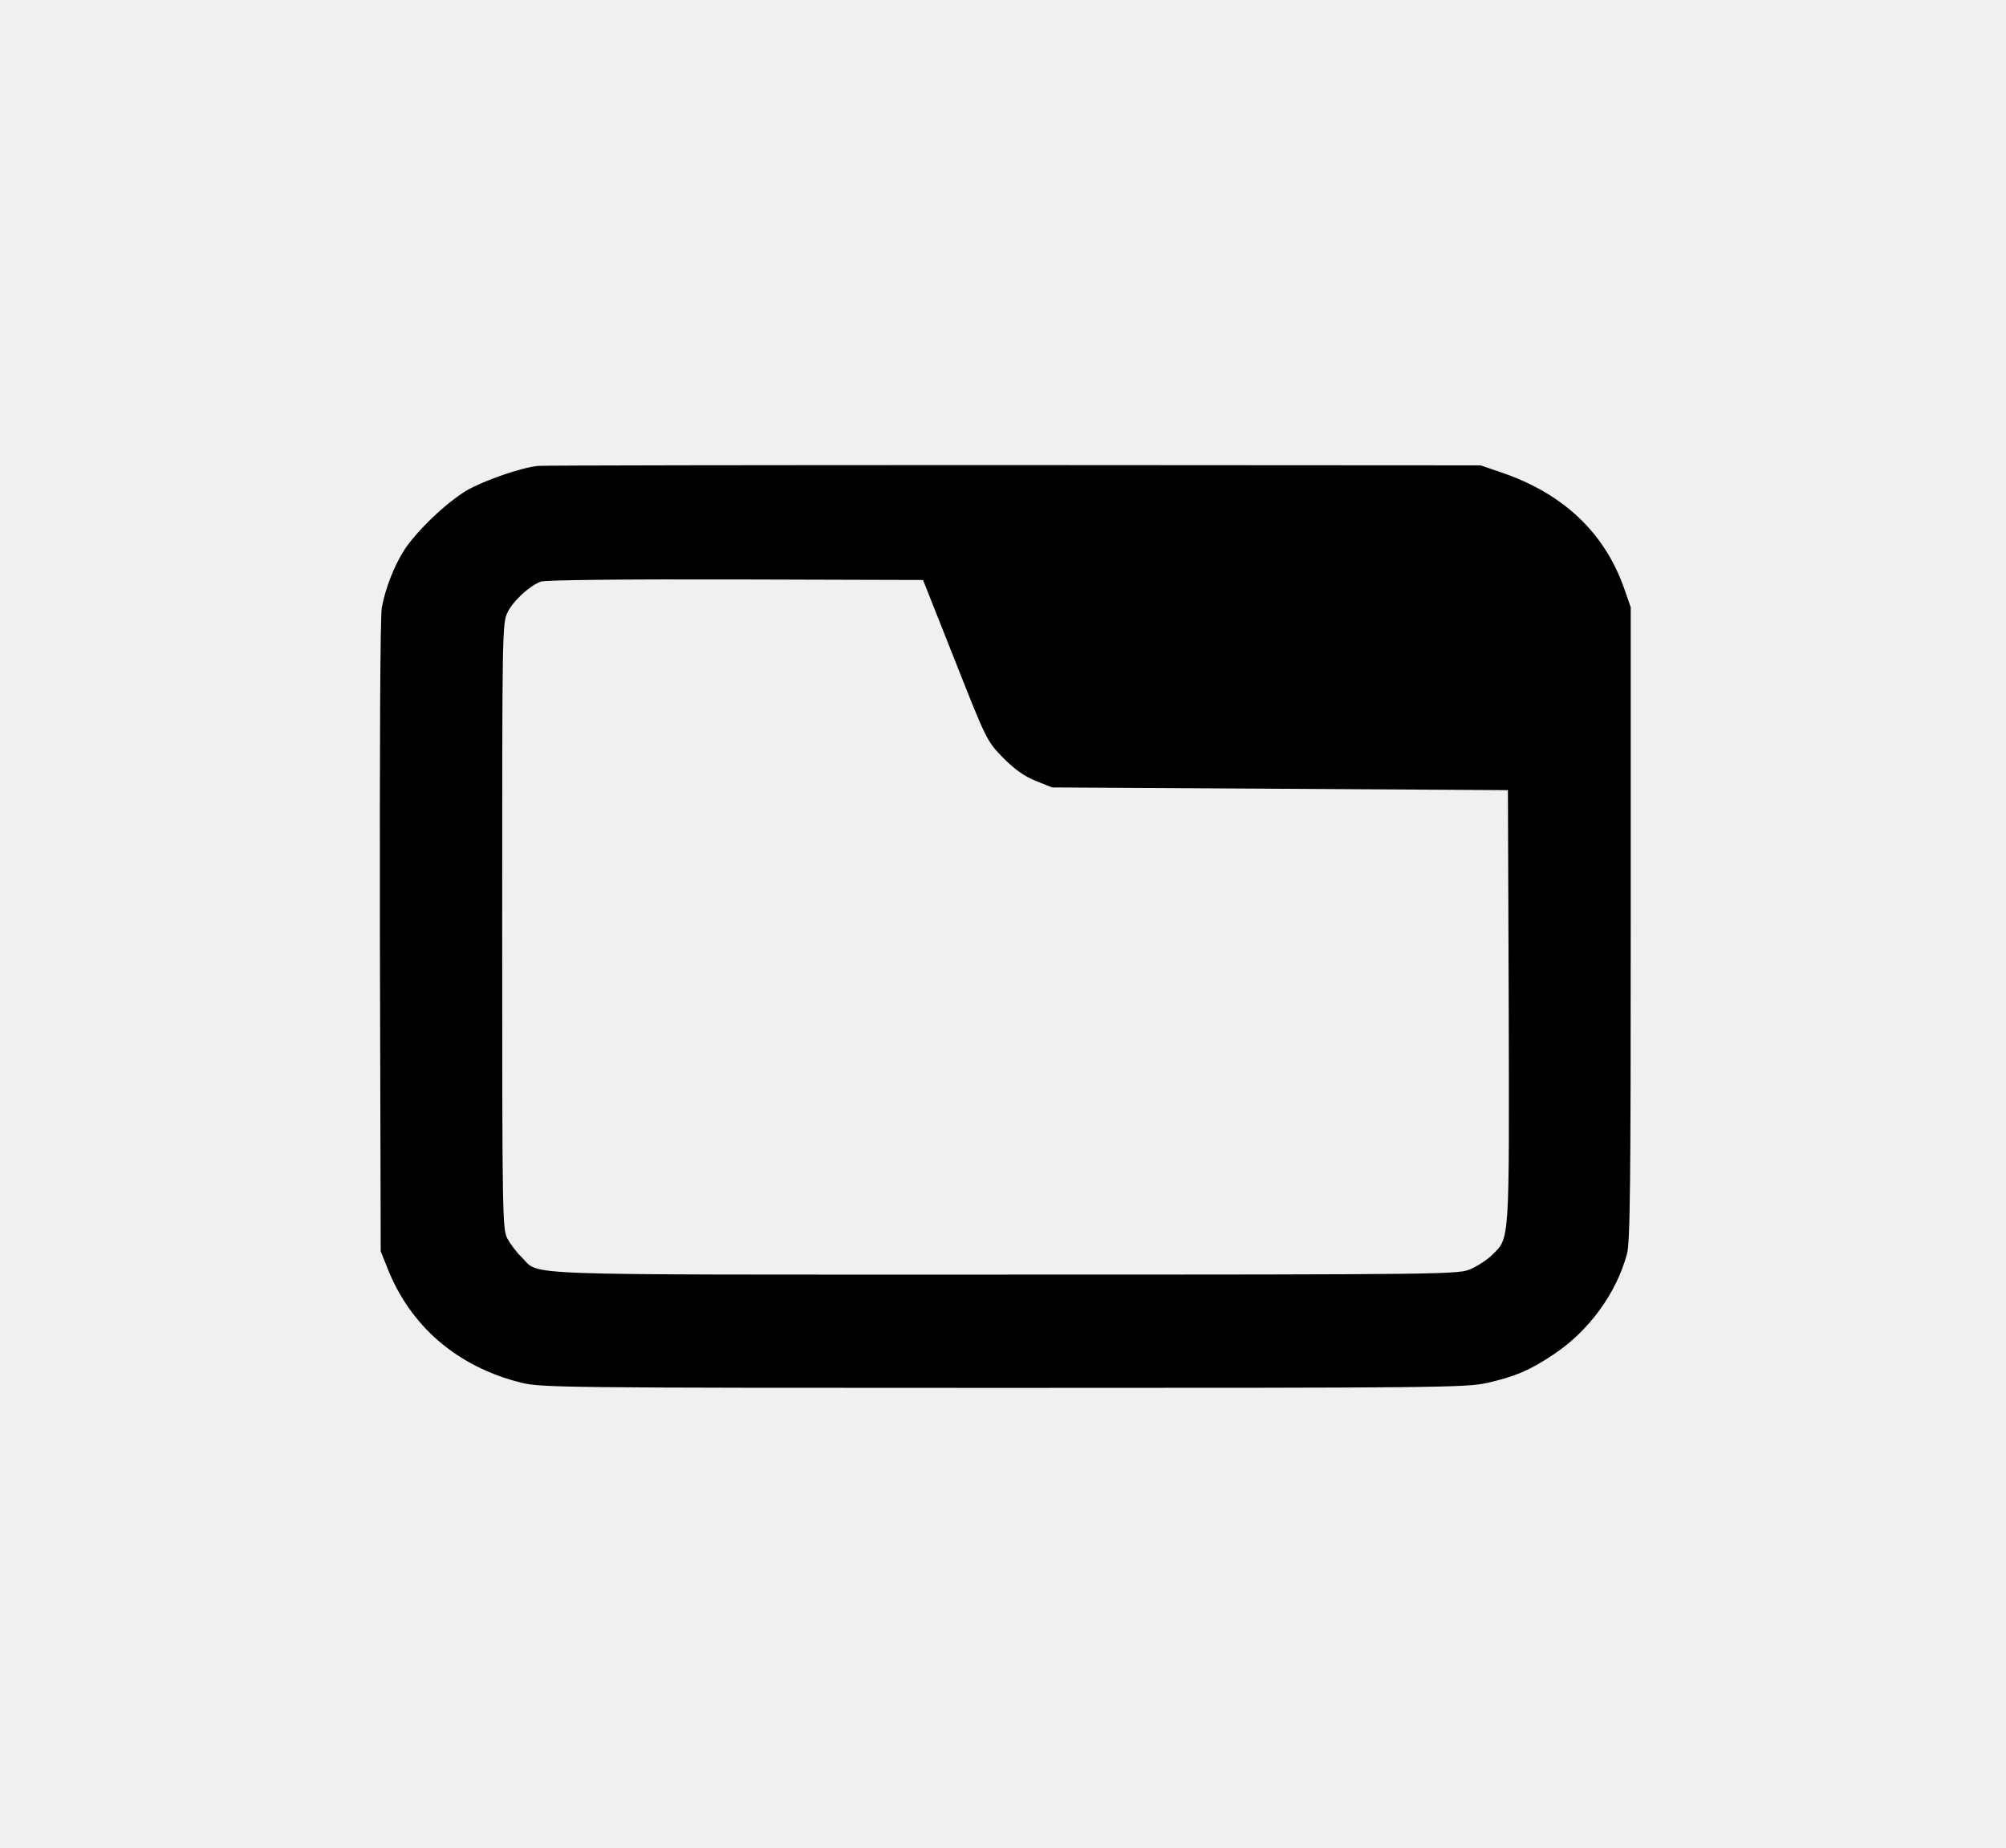
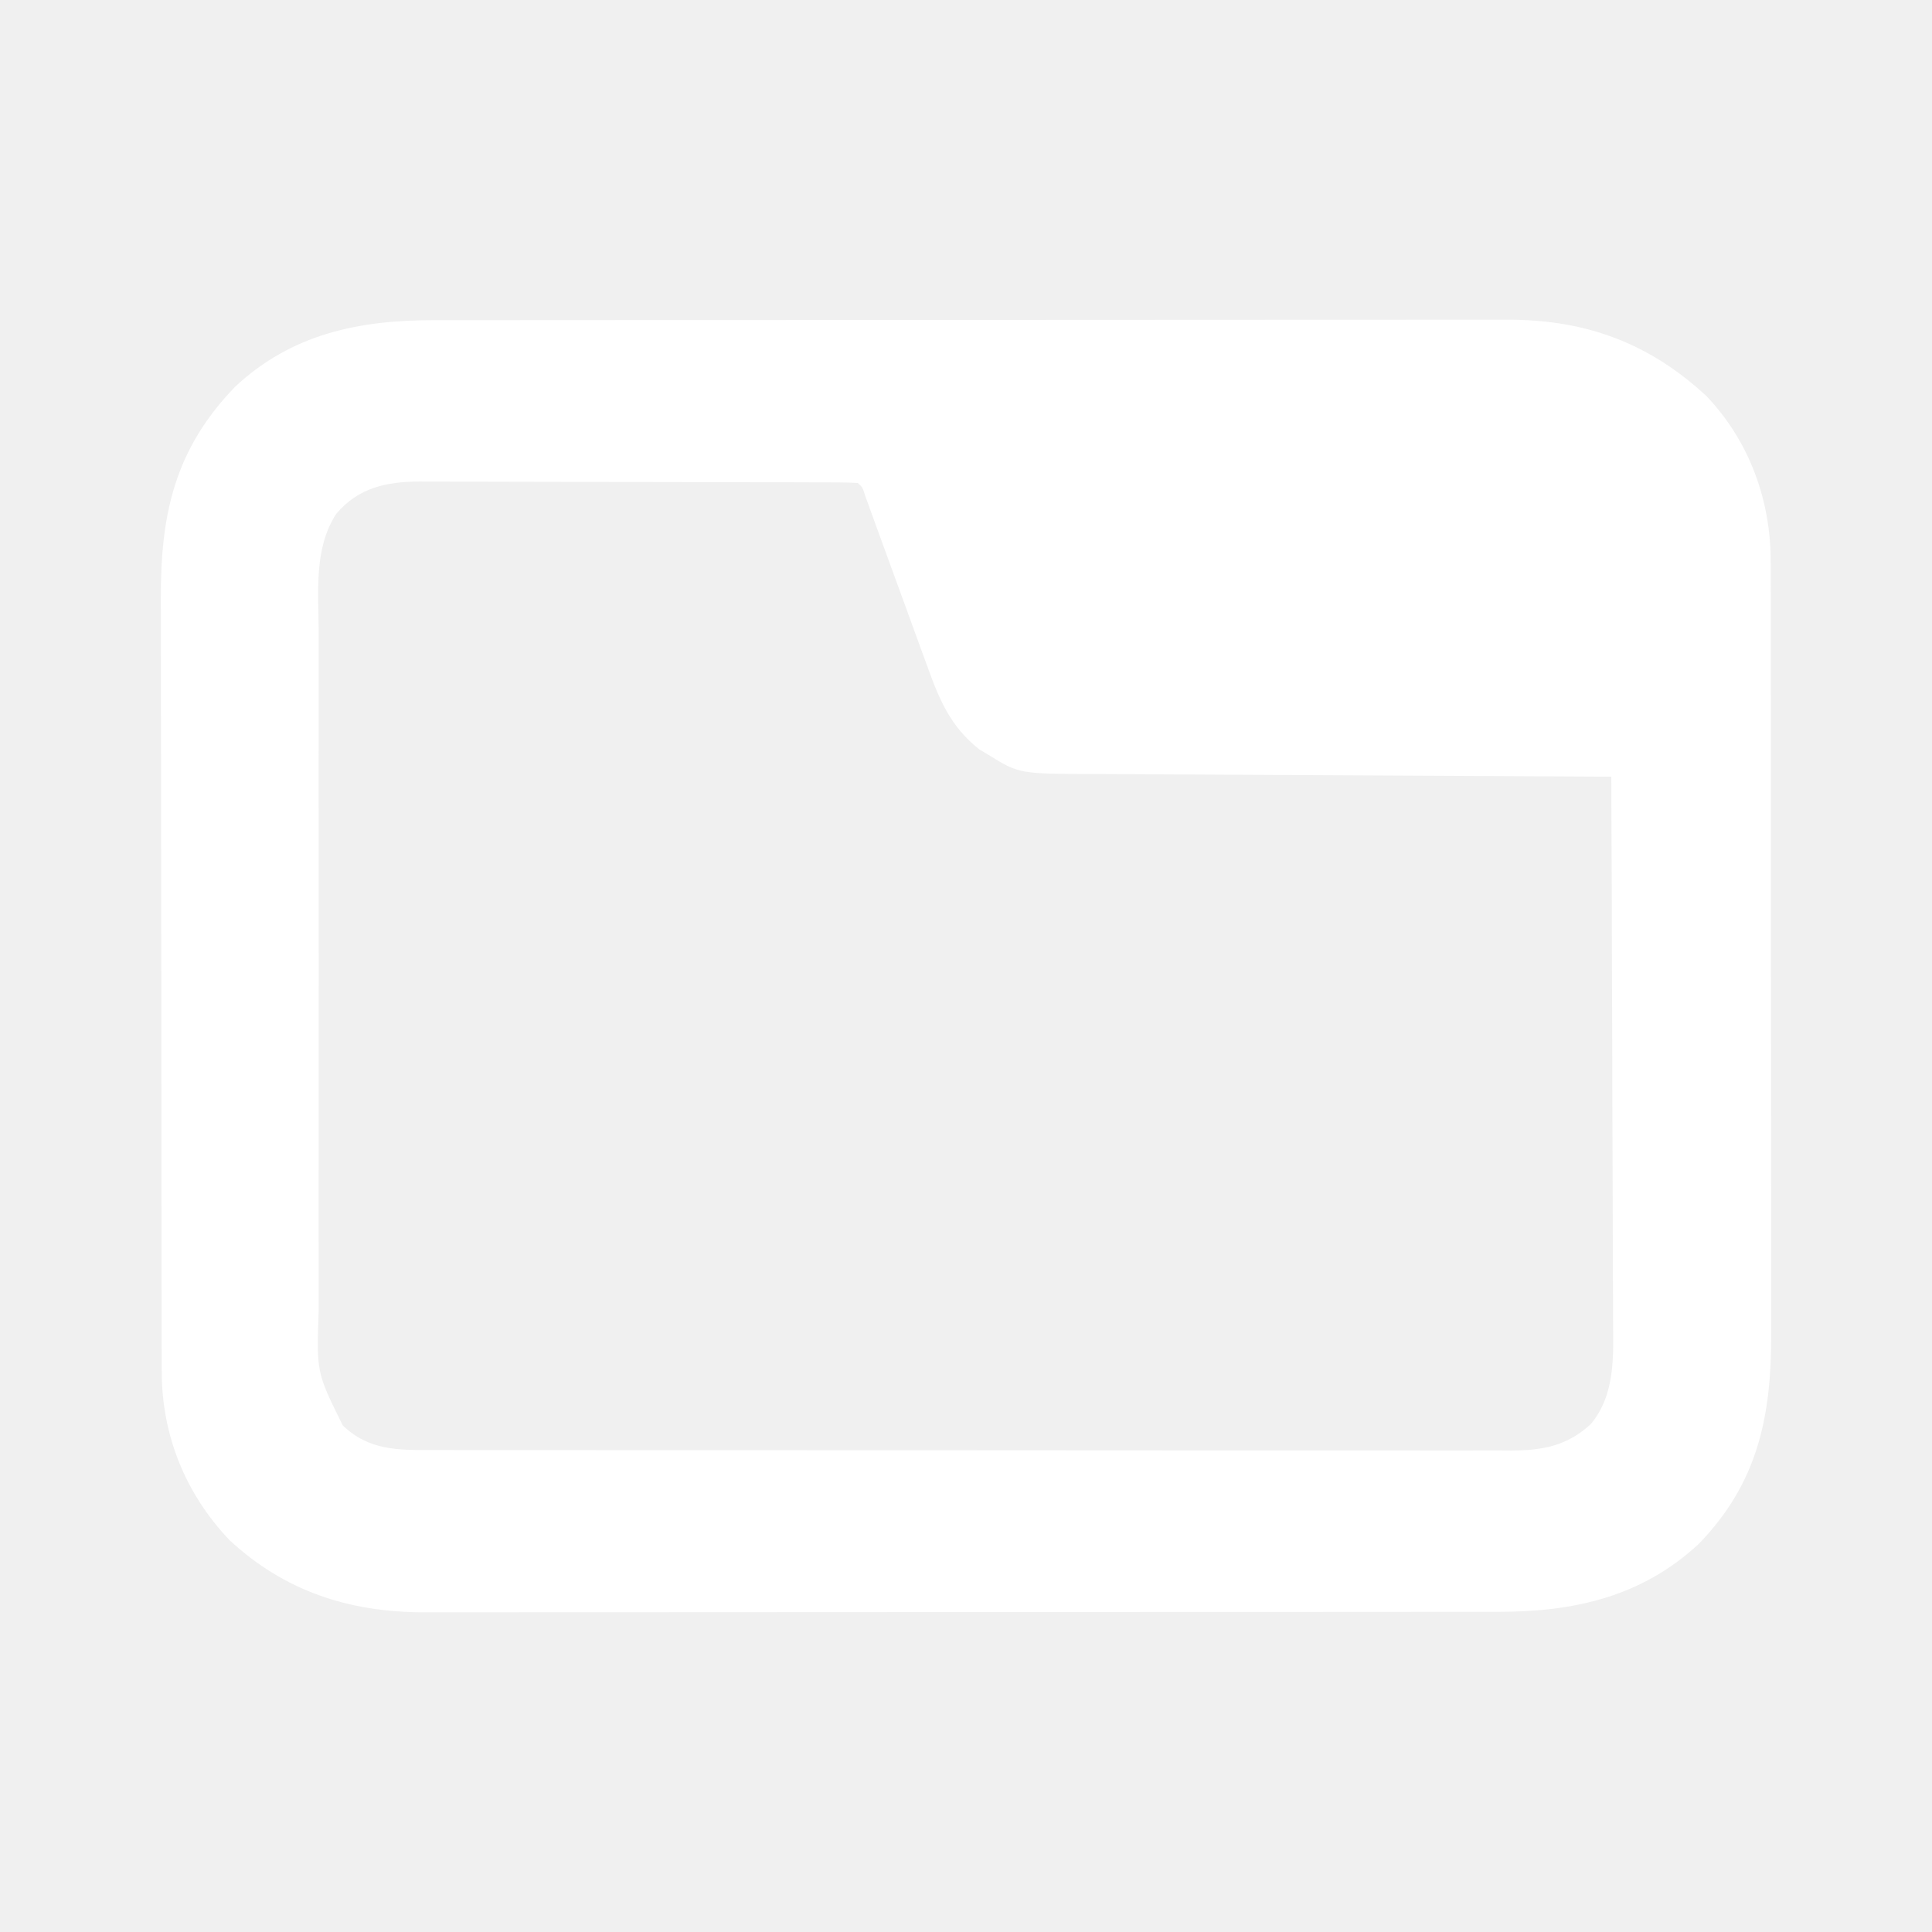
- <svg xmlns="http://www.w3.org/2000/svg" version="1.0" width="735pt" height="677pt" viewBox="0 0 735 677" preserveAspectRatio="xMidYMid meet">
-   <g transform="translate(0,677) scale(0.1,-0.1)" fill="#000000" stroke="none">
-     <path d="M1970 5063 c-66 -8 -195 -53 -260 -90 -74 -44 -181 -146 -228 -217 -37 -57 -70 -141 -83 -212 -6 -31 -8 -511 -7 -1205 l3 -1154 23 -57 c84 -217 258 -366 492 -424 72 -18 150 -19 1765 -19 1599 0 1694 1 1773 18 102 23 157 46 245 105 129 86 229 223 268 367 12 41 14 262 14 1210 l0 1160 -23 66 c-72 208 -226 353 -457 430 l-70 24 -1710 1 c-940 0 -1726 -1 -1745 -3z m1529 -713 c116 -294 117 -295 176 -356 43 -43 77 -68 120 -85 l60 -24 835 -5 835 -5 3 -790 c2 -873 4 -850 -61 -913 -17 -17 -52 -40 -77 -51 -45 -20 -57 -21 -1708 -21 -1836 0 -1700 -5 -1770 63 -19 18 -42 49 -53 69 -18 36 -19 74 -19 1146 0 1083 0 1109 20 1149 20 41 78 95 121 112 15 6 294 9 713 8 l688 -2 117 -295z" />
-   </g>
+ <svg xmlns="http://www.w3.org/2000/svg" version="1.1" width="500" height="500">
+   <path d="M0 0 C1.223 -0.002 2.447 -0.005 3.707 -0.007 C7.087 -0.012 10.466 -0.013 13.845 -0.012 C17.496 -0.011 21.147 -0.017 24.798 -0.022 C31.946 -0.03 39.093 -0.033 46.24 -0.033 C52.052 -0.034 57.864 -0.036 63.676 -0.039 C80.169 -0.048 96.662 -0.052 113.156 -0.052 C114.044 -0.052 114.932 -0.052 115.848 -0.052 C117.182 -0.052 117.182 -0.052 118.543 -0.051 C132.955 -0.051 147.367 -0.061 161.778 -0.075 C176.591 -0.089 191.403 -0.096 206.216 -0.095 C214.526 -0.095 222.836 -0.098 231.147 -0.108 C238.223 -0.117 245.299 -0.12 252.375 -0.113 C255.981 -0.11 259.588 -0.109 263.194 -0.118 C267.113 -0.128 271.032 -0.121 274.951 -0.114 C276.078 -0.119 277.205 -0.124 278.366 -0.129 C298.463 -0.042 314.621 5.998 329.374 19.653 C340.56 31.432 346.061 46.78 345.99 62.791 C345.994 63.721 345.998 64.652 346.002 65.61 C346.012 68.705 346.008 71.8 346.004 74.895 C346.009 77.123 346.014 79.351 346.02 81.579 C346.033 87.616 346.034 93.654 346.031 99.691 C346.03 104.738 346.035 109.785 346.04 114.832 C346.051 127.424 346.051 140.015 346.044 152.607 C346.039 163.52 346.05 174.433 346.069 185.347 C346.089 196.575 346.097 207.803 346.093 219.031 C346.091 225.326 346.094 231.621 346.108 237.915 C346.12 243.837 346.118 249.759 346.105 255.682 C346.103 257.849 346.106 260.016 346.114 262.183 C346.19 283.596 342.716 300.919 327.292 316.767 C312.508 330.424 295.022 334.294 275.459 334.267 C274.236 334.27 273.012 334.272 271.752 334.274 C268.372 334.28 264.993 334.28 261.614 334.279 C257.963 334.279 254.312 334.284 250.661 334.289 C243.514 334.297 236.366 334.3 229.219 334.301 C223.407 334.301 217.595 334.303 211.783 334.306 C195.29 334.315 178.797 334.32 162.304 334.319 C161.415 334.319 160.527 334.319 159.611 334.319 C158.277 334.319 158.277 334.319 156.916 334.319 C142.504 334.318 128.092 334.328 113.681 334.342 C98.868 334.357 84.056 334.363 69.243 334.363 C60.933 334.362 52.623 334.365 44.313 334.376 C37.237 334.385 30.161 334.387 23.085 334.38 C19.478 334.377 15.872 334.377 12.265 334.386 C8.346 334.395 4.427 334.389 0.508 334.381 C-1.182 334.389 -1.182 334.389 -2.907 334.397 C-22.099 334.314 -38.701 328.871 -52.876 315.716 C-64.346 303.631 -70.427 288.494 -70.411 271.957 C-70.414 271.031 -70.417 270.104 -70.42 269.149 C-70.429 266.041 -70.43 262.934 -70.432 259.827 C-70.436 257.599 -70.441 255.372 -70.447 253.144 C-70.46 247.09 -70.466 241.036 -70.471 234.982 C-70.474 231.198 -70.478 227.413 -70.482 223.629 C-70.494 213.14 -70.505 202.651 -70.508 192.162 C-70.508 191.491 -70.508 190.82 -70.509 190.129 C-70.509 189.457 -70.509 188.784 -70.509 188.091 C-70.51 186.729 -70.51 185.366 -70.511 184.004 C-70.511 183.328 -70.511 182.652 -70.511 181.955 C-70.515 171.016 -70.533 160.077 -70.556 149.137 C-70.58 137.891 -70.592 126.645 -70.593 115.399 C-70.594 109.091 -70.6 102.783 -70.618 96.474 C-70.635 90.536 -70.637 84.598 -70.628 78.659 C-70.627 76.486 -70.632 74.312 -70.642 72.138 C-70.735 50.305 -67.103 33.429 -51.403 17.204 C-36.754 3.527 -19.352 -0.026 0 0 Z M-25.27 50.134 C-31.12 59.178 -29.833 70.462 -29.788 80.755 C-29.793 82.848 -29.801 84.942 -29.809 87.036 C-29.827 92.701 -29.82 98.366 -29.808 104.031 C-29.798 109.971 -29.807 115.911 -29.813 121.85 C-29.821 131.823 -29.811 141.796 -29.792 151.769 C-29.77 163.286 -29.777 174.802 -29.799 186.319 C-29.817 196.221 -29.82 206.124 -29.809 216.026 C-29.803 221.934 -29.802 227.842 -29.816 233.75 C-29.827 239.305 -29.819 244.86 -29.796 250.416 C-29.791 252.45 -29.792 254.484 -29.801 256.518 C-30.358 272.329 -30.358 272.329 -23.55 286.045 C-16.749 292.575 -9.159 292.424 -0.207 292.394 C1.631 292.4 1.631 292.4 3.506 292.406 C6.9 292.415 10.293 292.414 13.686 292.41 C17.349 292.407 21.012 292.416 24.674 292.424 C31.847 292.437 39.019 292.438 46.191 292.436 C52.021 292.434 57.851 292.436 63.681 292.44 C64.926 292.441 64.926 292.441 66.195 292.442 C67.881 292.443 69.567 292.445 71.252 292.446 C87.06 292.457 102.867 292.454 118.674 292.448 C133.135 292.443 147.595 292.454 162.056 292.473 C176.906 292.493 191.755 292.501 206.605 292.497 C214.941 292.495 223.278 292.498 231.614 292.512 C238.71 292.524 245.807 292.525 252.903 292.513 C256.523 292.507 260.143 292.506 263.763 292.518 C267.689 292.531 271.614 292.521 275.539 292.508 C276.682 292.515 277.825 292.523 279.002 292.53 C287.03 292.475 293.197 291.351 299.388 285.737 C305.811 278.059 305.281 268.106 305.184 258.678 C305.183 257.14 305.183 255.601 305.185 254.063 C305.187 249.915 305.163 245.767 305.135 241.619 C305.11 237.273 305.108 232.928 305.103 228.582 C305.091 220.366 305.058 212.15 305.018 203.934 C304.973 194.575 304.951 185.216 304.931 175.856 C304.889 156.615 304.819 137.375 304.73 118.134 C303.986 118.13 303.243 118.127 302.477 118.124 C284.365 118.042 266.252 117.95 248.14 117.846 C239.38 117.796 230.621 117.75 221.862 117.712 C214.224 117.679 206.587 117.639 198.949 117.591 C194.908 117.566 190.867 117.544 186.825 117.53 C183.015 117.517 179.205 117.495 175.395 117.466 C174.003 117.457 172.611 117.452 171.218 117.449 C151.484 117.415 151.484 117.415 143.48 112.446 C142.711 111.989 141.943 111.531 141.151 111.059 C133.582 105.041 130.754 98.061 127.542 89.071 C127.077 87.804 126.61 86.538 126.142 85.271 C124.91 81.927 123.695 78.575 122.485 75.223 C120.949 70.976 119.394 66.736 117.841 62.496 C116.611 59.139 115.385 55.781 114.17 52.419 C113.733 51.216 113.297 50.013 112.847 48.774 C112.461 47.707 112.076 46.64 111.678 45.541 C110.948 43.219 110.948 43.219 109.73 42.134 C108.164 42.031 106.594 41.999 105.025 41.993 C103.498 41.985 103.498 41.985 101.941 41.976 C100.814 41.975 99.688 41.974 98.528 41.973 C97.349 41.968 96.17 41.963 94.956 41.958 C91.712 41.945 88.467 41.938 85.223 41.934 C83.196 41.931 81.168 41.926 79.141 41.922 C72.796 41.908 66.452 41.899 60.107 41.895 C52.786 41.89 45.466 41.873 38.146 41.844 C32.487 41.822 26.828 41.812 21.17 41.811 C17.791 41.81 14.412 41.804 11.033 41.786 C7.258 41.769 3.483 41.771 -0.292 41.777 C-1.406 41.768 -2.521 41.759 -3.668 41.749 C-12.179 41.795 -19.463 43.276 -25.27 50.134 Z " fill="#FFFFFF" transform="translate(112.2704,82.86629)" />
</svg>
